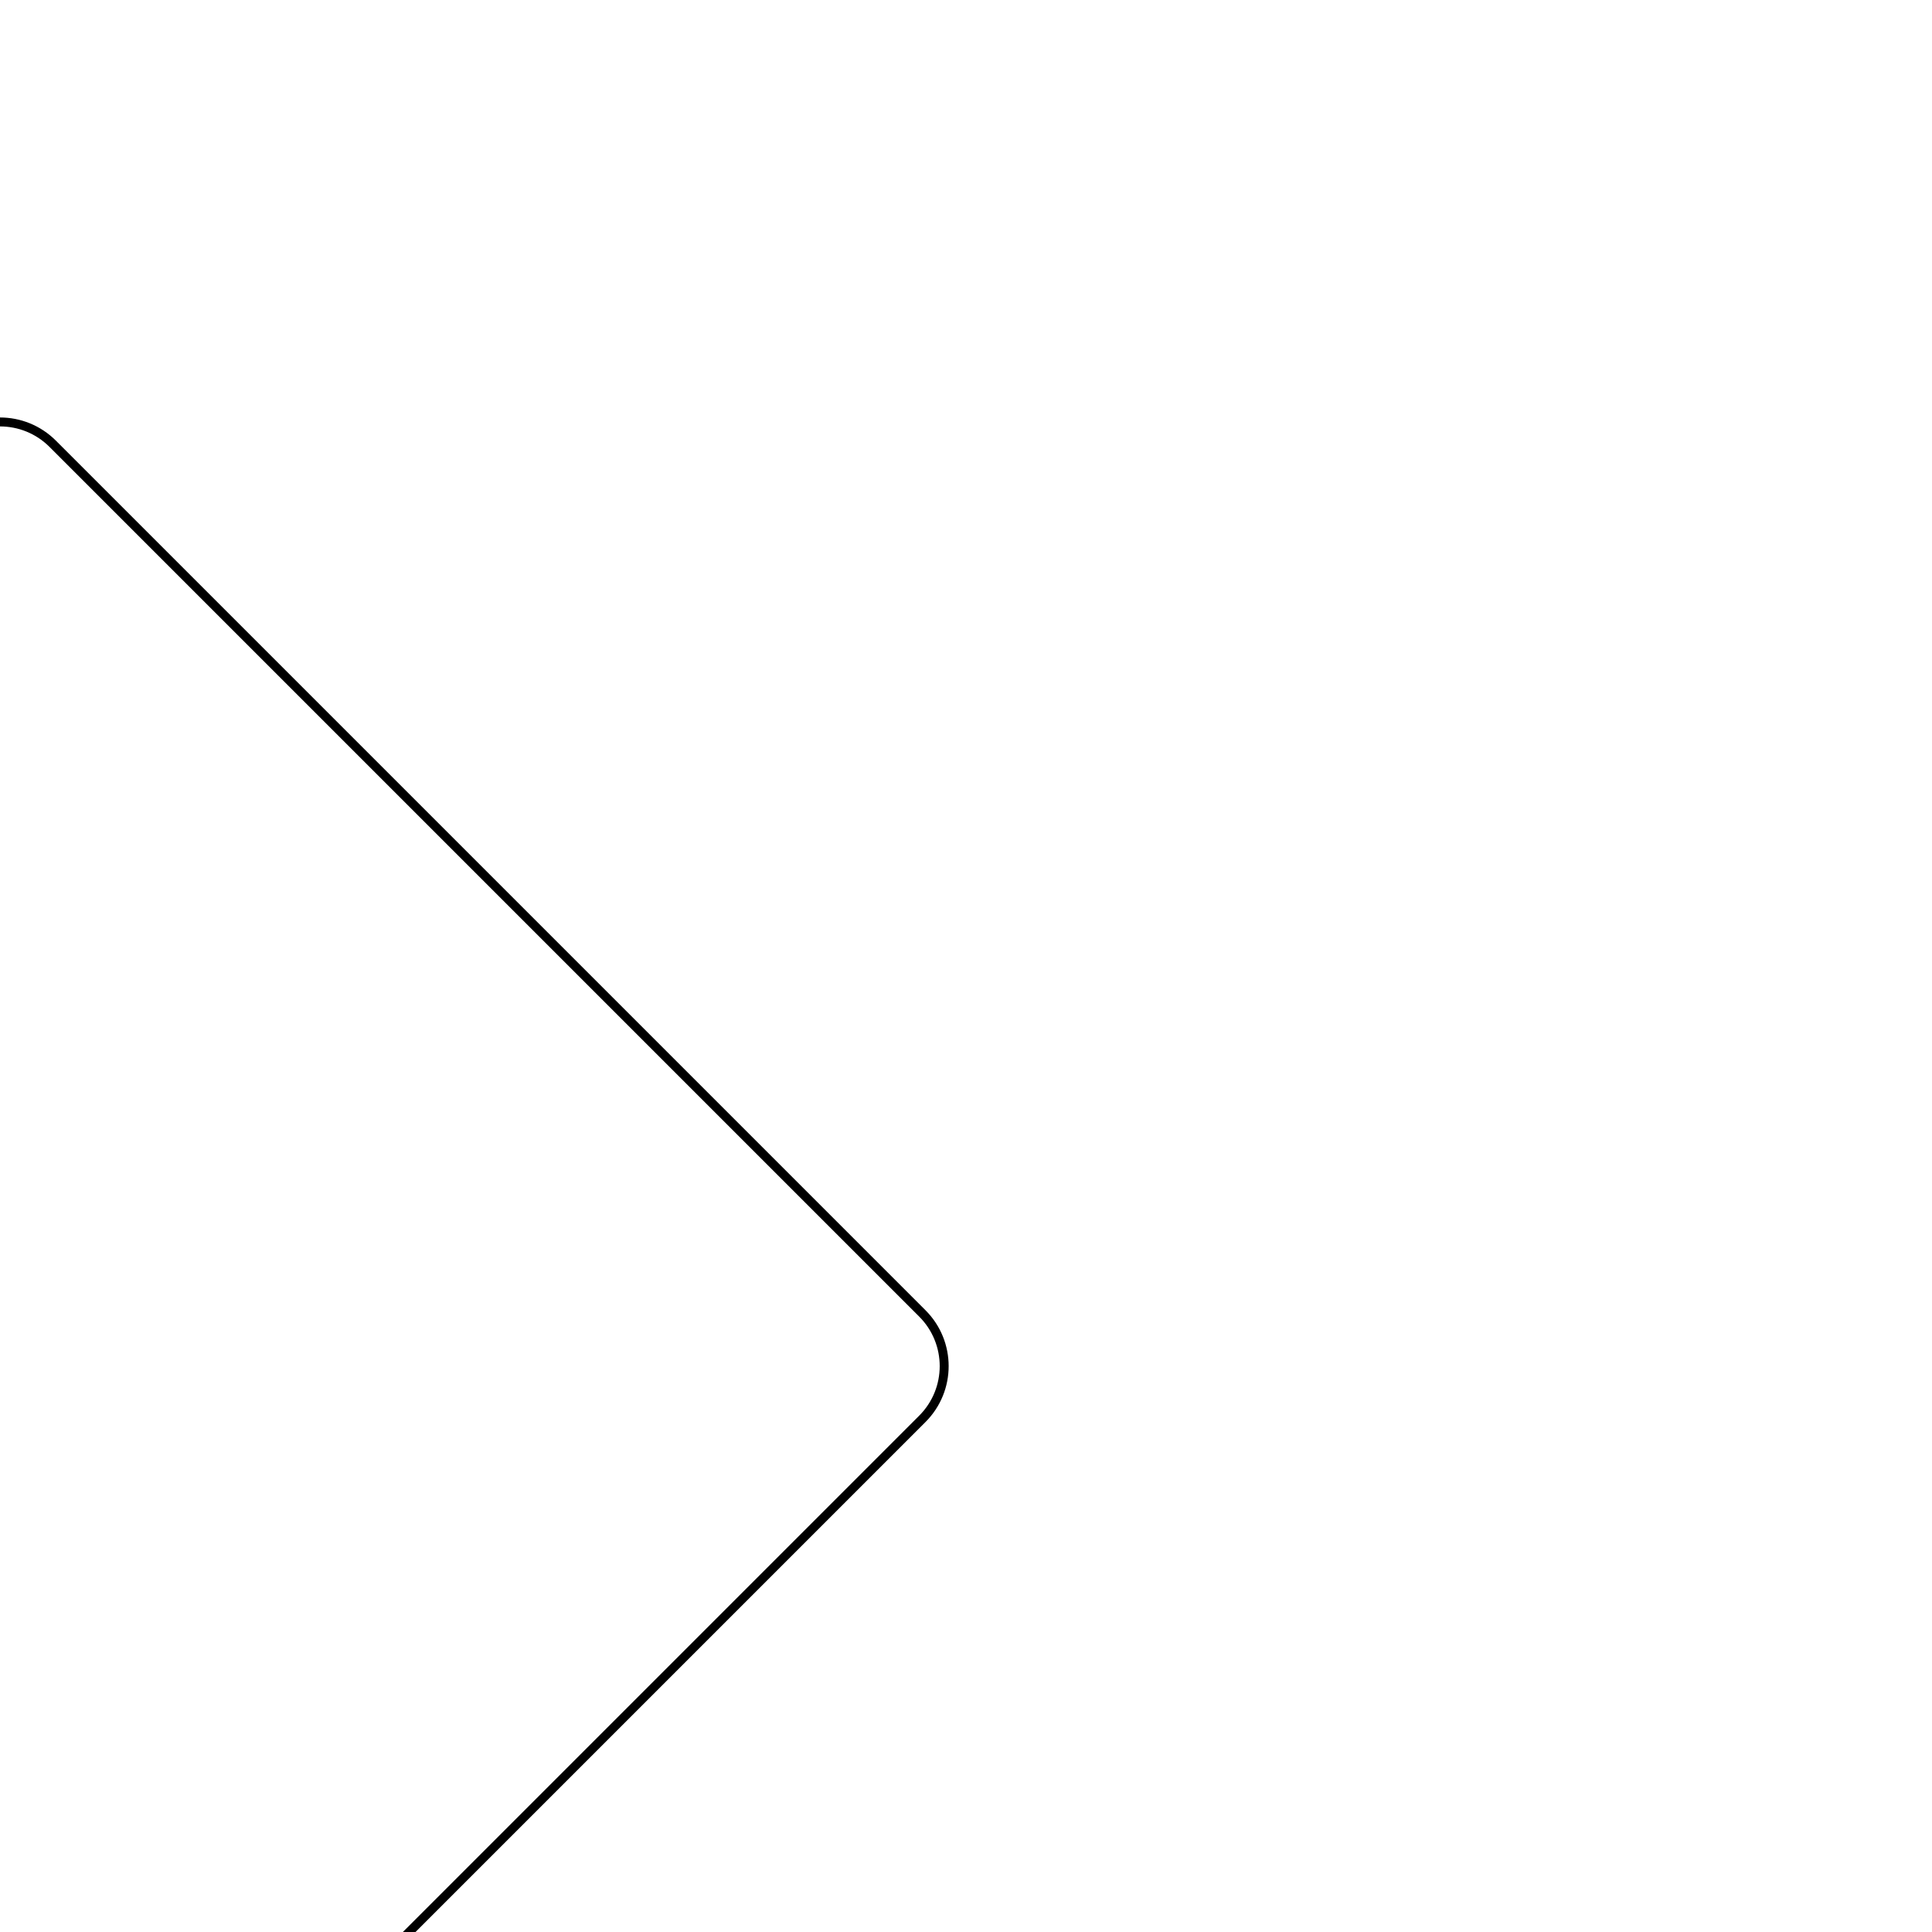
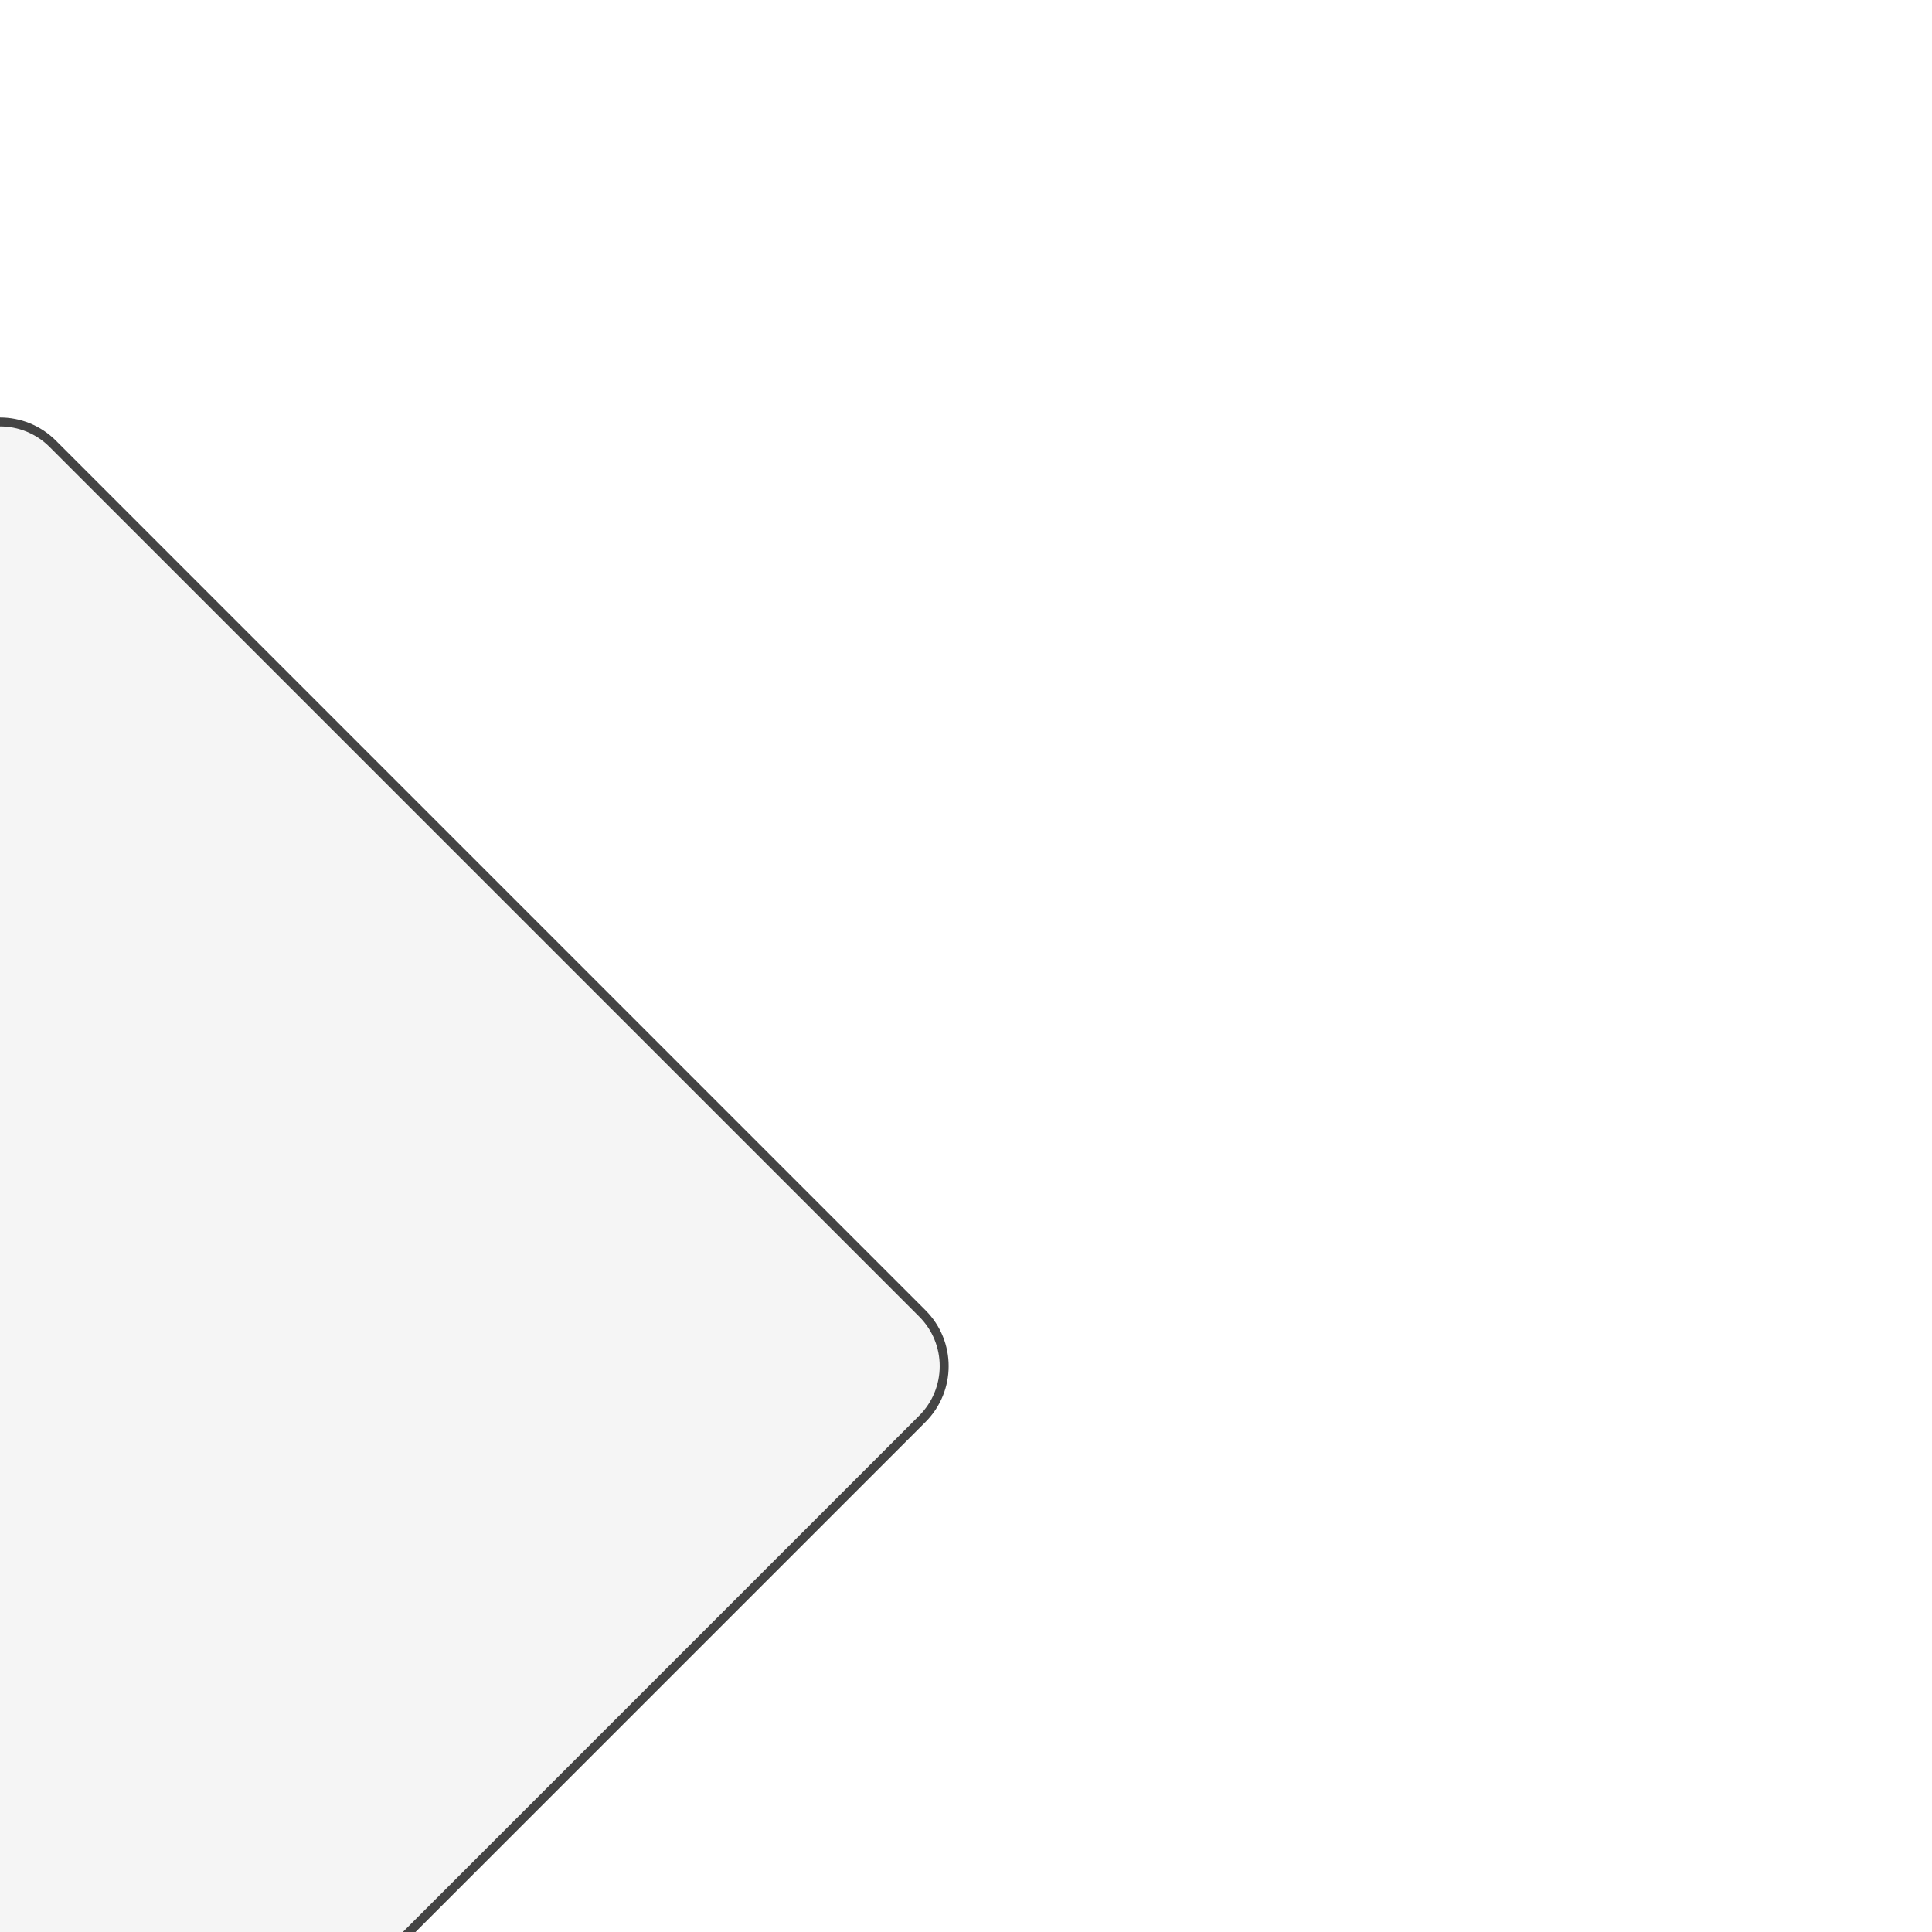
- <svg xmlns="http://www.w3.org/2000/svg" width="64px" height="64px" viewBox="-1.92 -1.92 51.84 51.84" fill="#000000" stroke="#000000" stroke-width="0.24" transform="rotate(45)">
+ <svg xmlns="http://www.w3.org/2000/svg" width="64px" height="64px" viewBox="-1.92 -1.92 51.84 51.84" fill="#F5F5F5" stroke="#444444" stroke-width="0.24" transform="rotate(45)">
  <g id="SVGRepo_bgCarrier" stroke-width="0" />
  <g id="SVGRepo_tracerCarrier" stroke-linecap="round" stroke-linejoin="round" stroke="#CCCCCC" stroke-width="0.48" />
  <g id="SVGRepo_iconCarrier">
    <defs>
-       <style>.a{fill:none;stroke:#000000;stroke-linecap:round;stroke-linejoin:round;}</style>
+       <style>.a{fill:#F5F5F5;stroke:#444444;stroke-linecap:round;stroke-linejoin:round;}</style>
    </defs>
    <path class="a" d="M40.5,5.5H7.5a2,2,0,0,0-2,2v33a2,2,0,0,0,2,2h33a2,2,0,0,0,2-2V7.5A2,2,0,0,0,40.5,5.5Z" />
  </g>
</svg>
